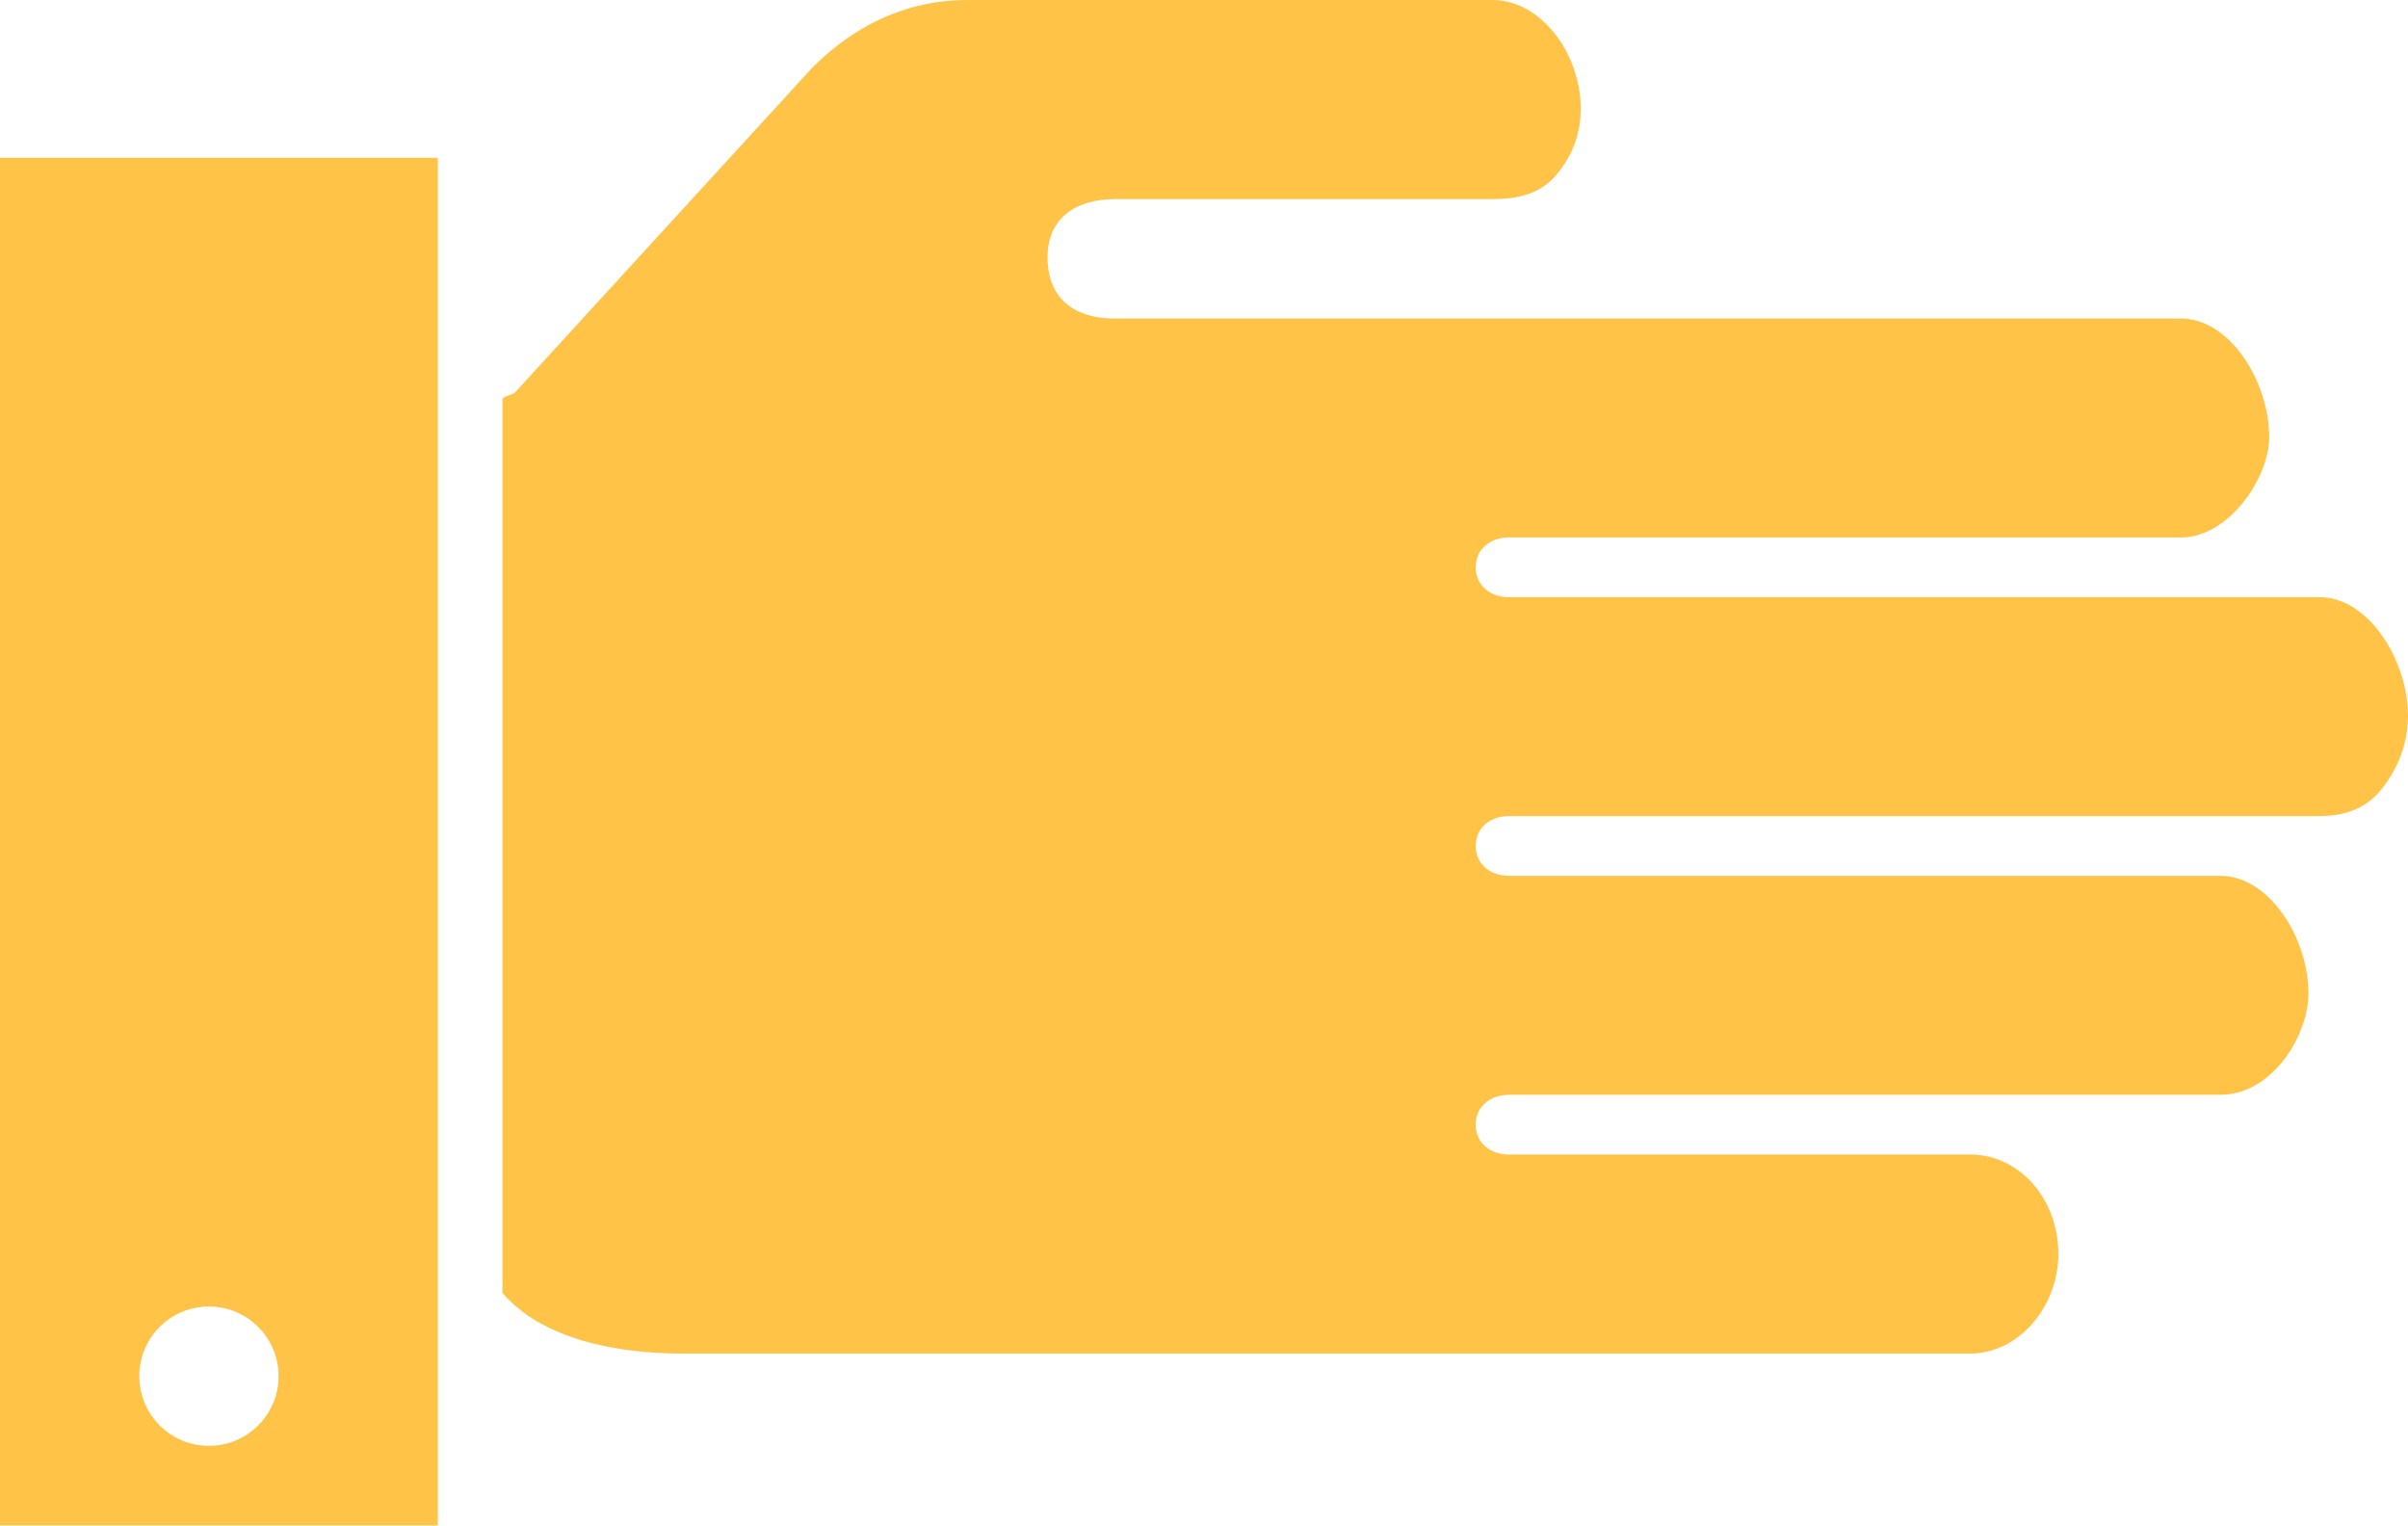
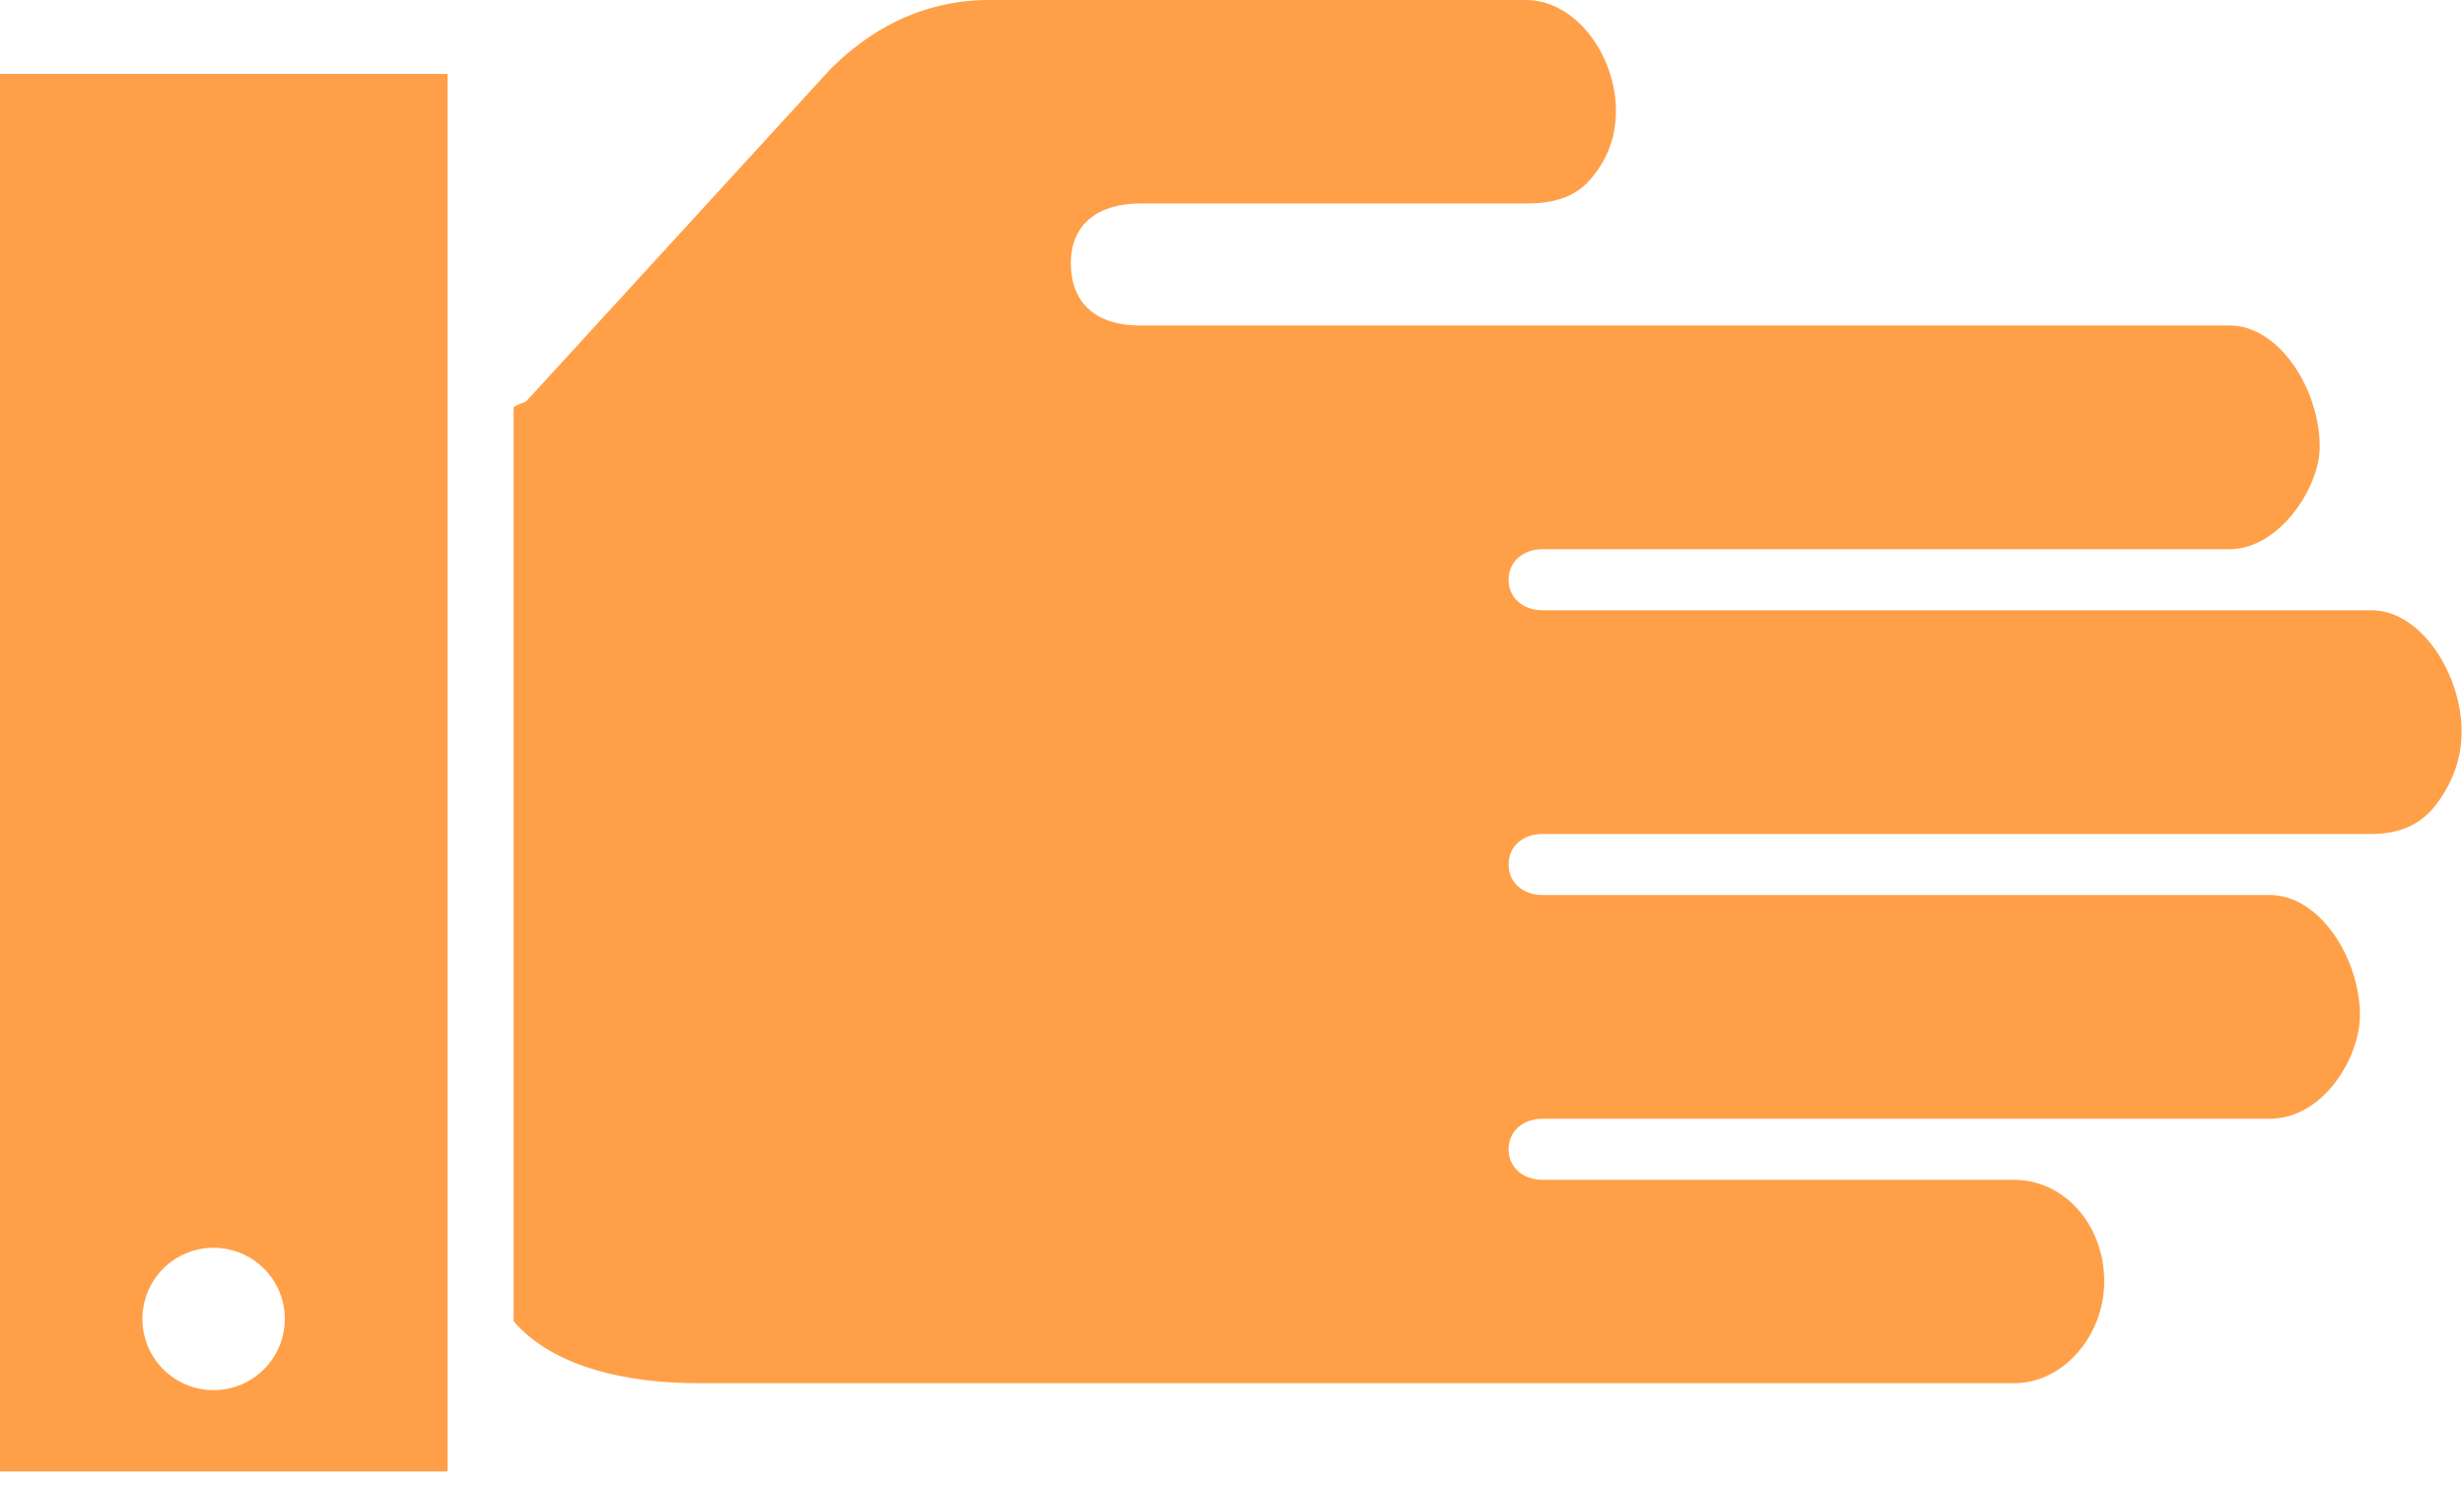
- <svg xmlns="http://www.w3.org/2000/svg" version="1.1" id="Capa_1" x="0px" y="0px" width="140.866px" height="89.222px" viewBox="0 0 140.866 89.222" enable-background="new 0 0 140.866 89.222" xml:space="preserve">
-   <defs id="defs15" />
-   <g id="g3">
-     <g id="g5">
-       <path fill="#FFD523" d="M25.613,9.23H0v79.991h25.613V9.23z M12.223,76.417c2.25,0,4.074,1.821,4.074,4.073    c0,2.249-1.823,4.074-4.074,4.074c-2.251,0-4.074-1.824-4.074-4.074C8.149,78.238,9.972,76.413,12.223,76.417z" id="path7" style="fill:#ffc348;fill-opacity:1" />
-     </g>
-     <g id="g9">
-       <path fill="#FFD523" d="M87.313,0H56.6c-2.049,0-5.595,0.473-9.088,3.965L30.129,22.951c-0.11,0.112-0.737,0.248-0.737,0.395    v52.273c2.326,2.716,6.685,3.548,10.522,3.548h75.339c2.848,0,5.159-2.748,5.159-5.822c0-3.263-2.308-5.819-5.159-5.819H88.264    c-1.072,0-1.936-0.676-1.936-1.746s0.863-1.747,1.936-1.747h41.625c3.049,0,5.155-3.492,5.155-5.923    c0-3.264-2.306-6.885-5.155-6.885H88.264c-1.074,0-1.936-0.676-1.936-1.746c0-1.068,0.861-1.747,1.936-1.747h47.444    c1.417,0,2.709-0.419,3.647-1.617c0.929-1.2,1.51-2.618,1.51-4.243c0-3.258-2.308-6.943-5.157-6.943H88.264    c-1.072,0-1.936-0.677-1.936-1.748c0-1.07,0.863-1.746,1.936-1.746h39.325c2.801,0,5.157-3.49,5.157-5.865    c0-3.263-2.31-6.941-5.157-6.941H65.193c-2.328,0-3.913-1.164-3.913-3.573c0-2.247,1.585-3.411,3.97-3.411c0.206,0,0.45,0,0.642,0    h21.421c1.418,0,2.709-0.269,3.65-1.326c0.926-1.045,1.509-2.357,1.509-3.956C92.472,3.149,90.163,0.002,87.313,0z" id="path11" style="fill:#ffc348;fill-opacity:1" />
+ <svg xmlns="http://www.w3.org/2000/svg" width="141px" height="85px" viewBox="0 0 141 85" version="1.1">
+   <defs />
+   <g id="Introduction" stroke="none" stroke-width="1" fill="none" fill-rule="evenodd">
+     <g id="acuerdoparcializq" fill="#FFA048">
+       <g id="g3">
+         <g id="g5" transform="translate(0, 4)">
+           <path d="M25.613,0.23 L0,0.23 L0,80.221 L25.613,80.221 L25.613,0.23 L25.613,0.23 Z M12.223,67.417 C14.473,67.417 16.297,69.238 16.297,71.49 C16.297,73.739 14.474,75.564 12.223,75.564 C9.972,75.564 8.149,73.74 8.149,71.49 C8.149,69.238 9.972,67.413 12.223,67.417 L12.223,67.417 Z" id="path7" />
+         </g>
+         <g id="g9" transform="translate(29, 0)">
+           <path d="M58.313,0 L27.6,0 C25.551,0 22.005,0.473 18.512,3.965 L1.129,22.951 C1.019,23.063 0.392,23.199 0.392,23.346 L0.392,75.619 C2.718,78.335 7.077,79.167 10.914,79.167 L86.253,79.167 C89.101,79.167 91.412,76.419 91.412,73.345 C91.412,70.082 89.104,67.526 86.253,67.526 L59.264,67.526 C58.192,67.526 57.328,66.85 57.328,65.78 C57.328,64.71 58.191,64.033 59.264,64.033 L100.889,64.033 C103.938,64.033 106.044,60.541 106.044,58.11 C106.044,54.846 103.738,51.225 100.889,51.225 L59.264,51.225 C58.19,51.225 57.328,50.549 57.328,49.479 C57.328,48.411 58.189,47.732 59.264,47.732 L106.708,47.732 C108.125,47.732 109.417,47.313 110.355,46.115 C111.284,44.915 111.865,43.497 111.865,41.872 C111.865,38.614 109.557,34.929 106.708,34.929 L59.264,34.929 C58.192,34.929 57.328,34.252 57.328,33.181 C57.328,32.111 58.191,31.435 59.264,31.435 L98.589,31.435 C101.39,31.435 103.746,27.945 103.746,25.57 C103.746,22.307 101.436,18.629 98.589,18.629 L36.193,18.629 C33.865,18.629 32.28,17.465 32.28,15.056 C32.28,12.809 33.865,11.645 36.25,11.645 L36.892,11.645 L58.313,11.645 C59.731,11.645 61.022,11.376 61.963,10.319 C62.889,9.274 63.472,7.962 63.472,6.363 C63.472,3.149 61.163,0.002 58.313,0 L58.313,0 Z" id="path11" />
+         </g>
+       </g>
    </g>
  </g>
</svg>
